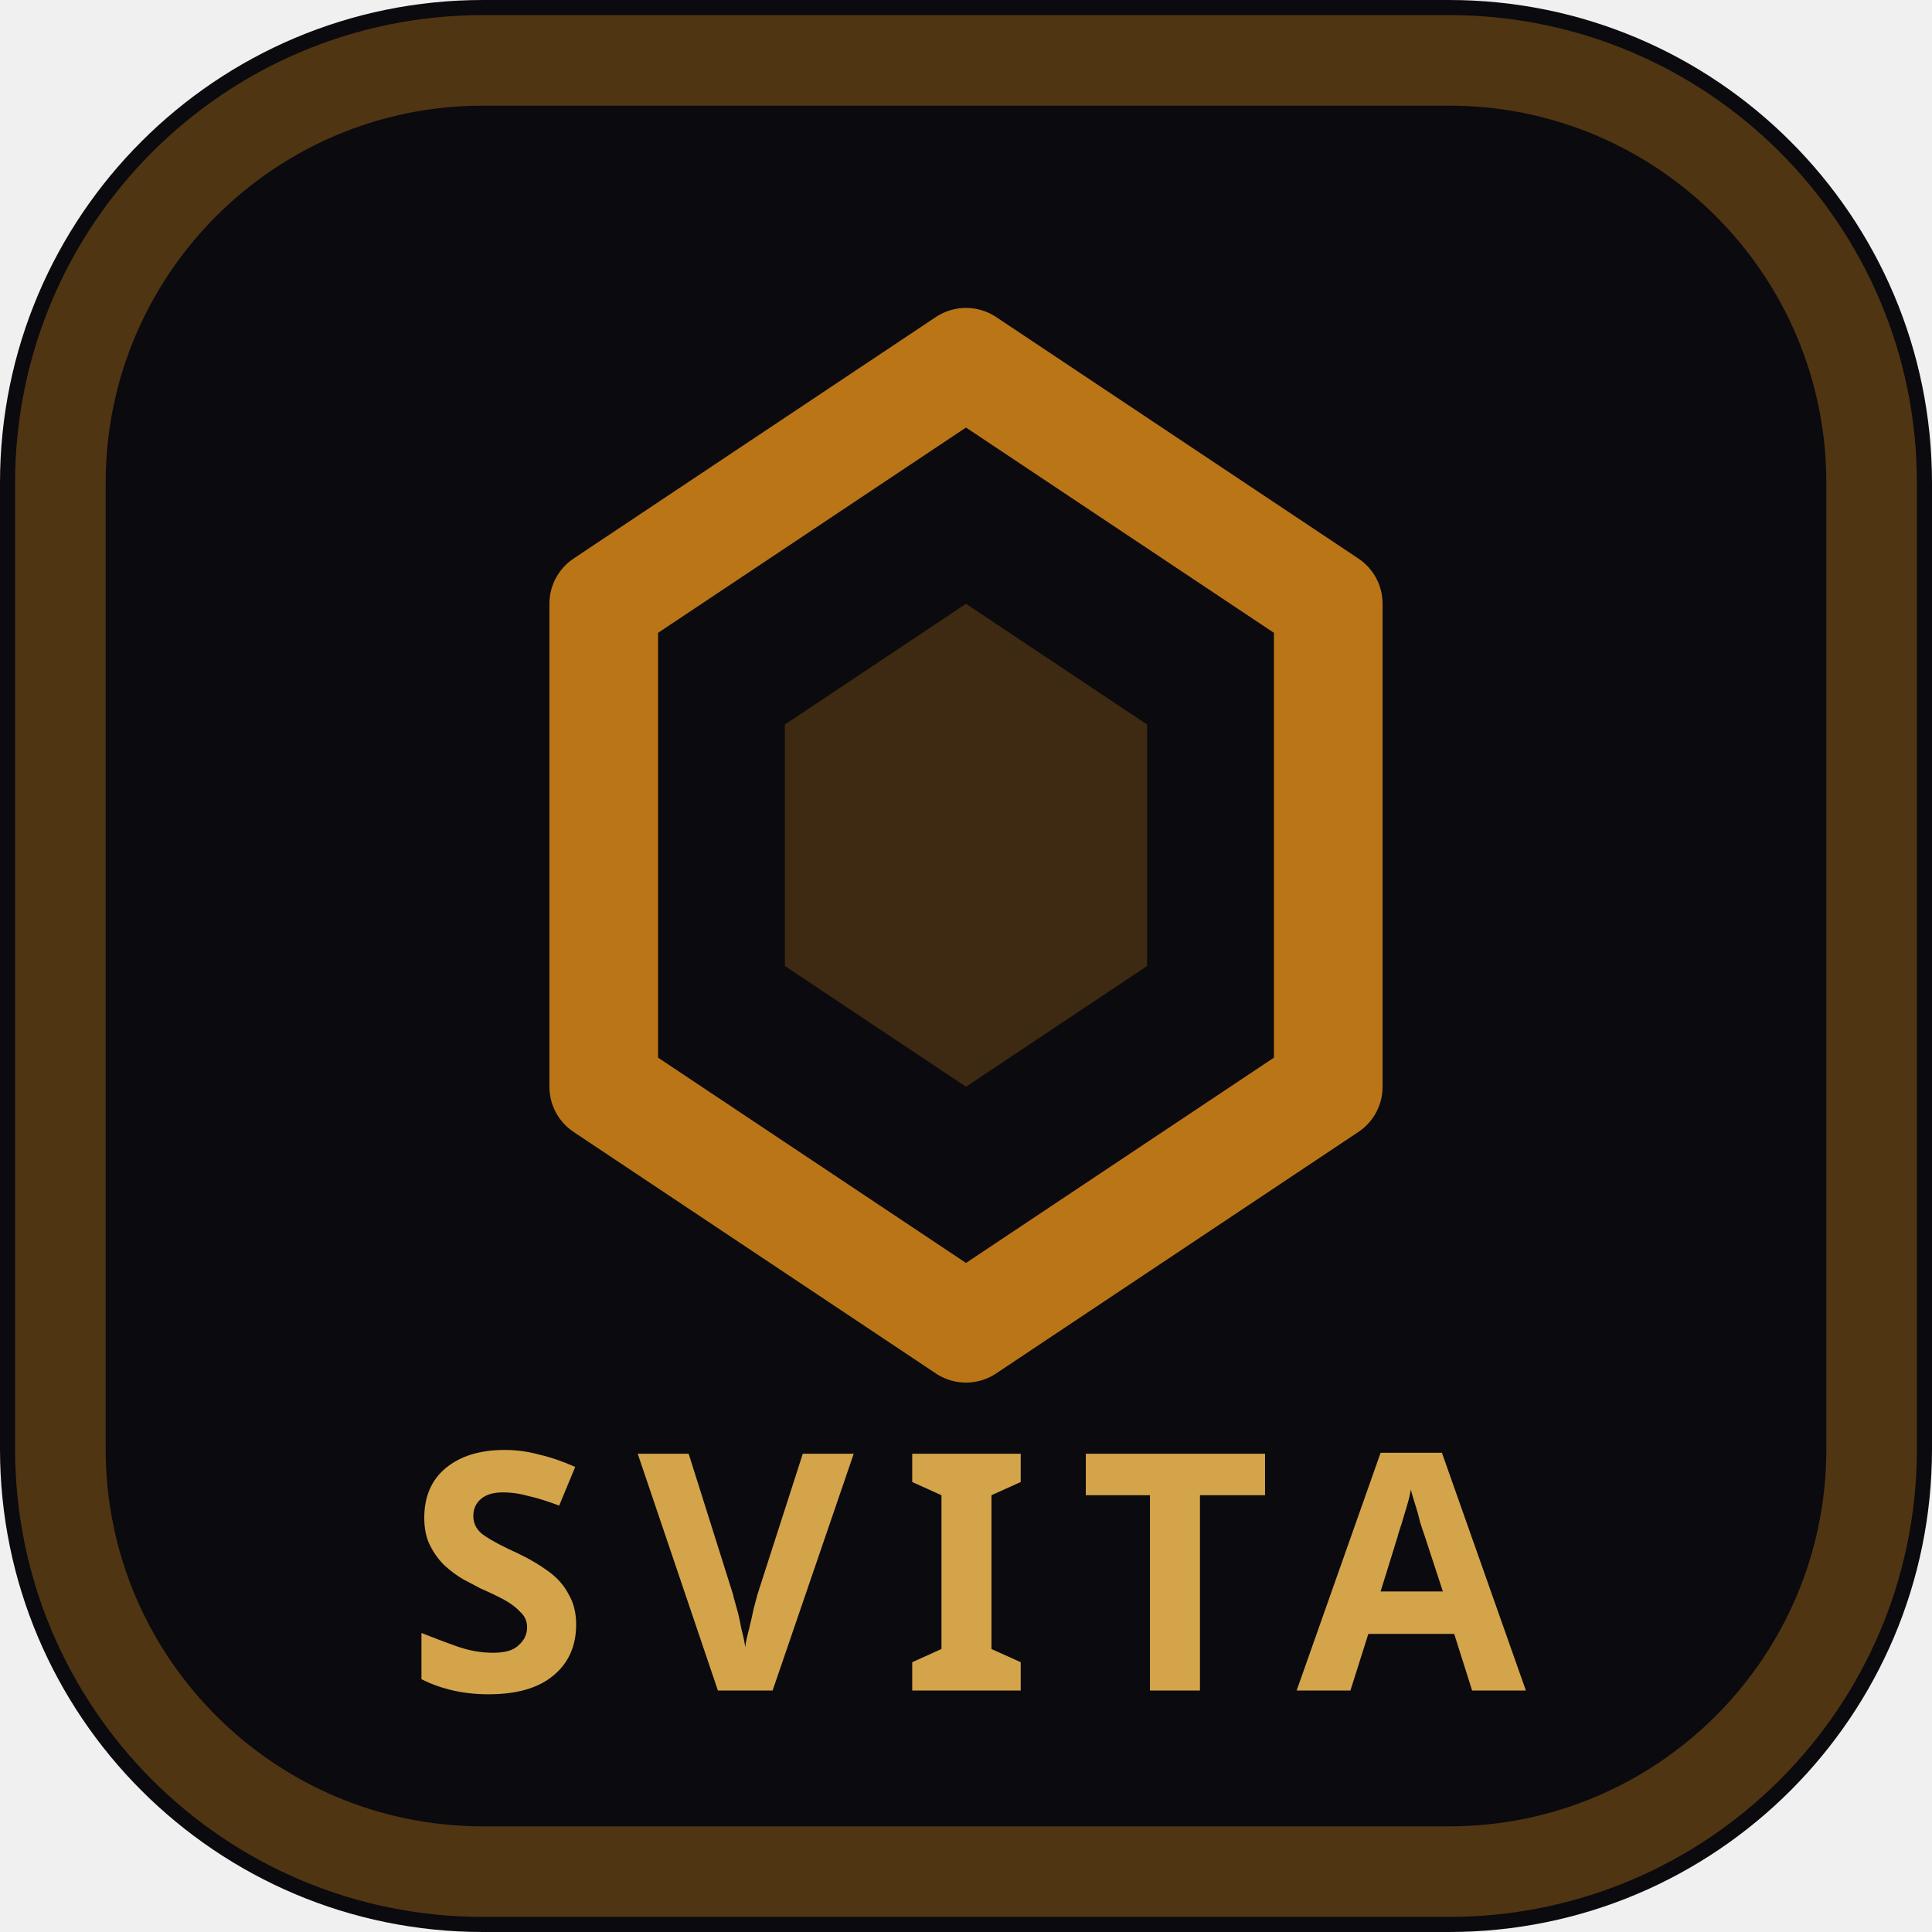
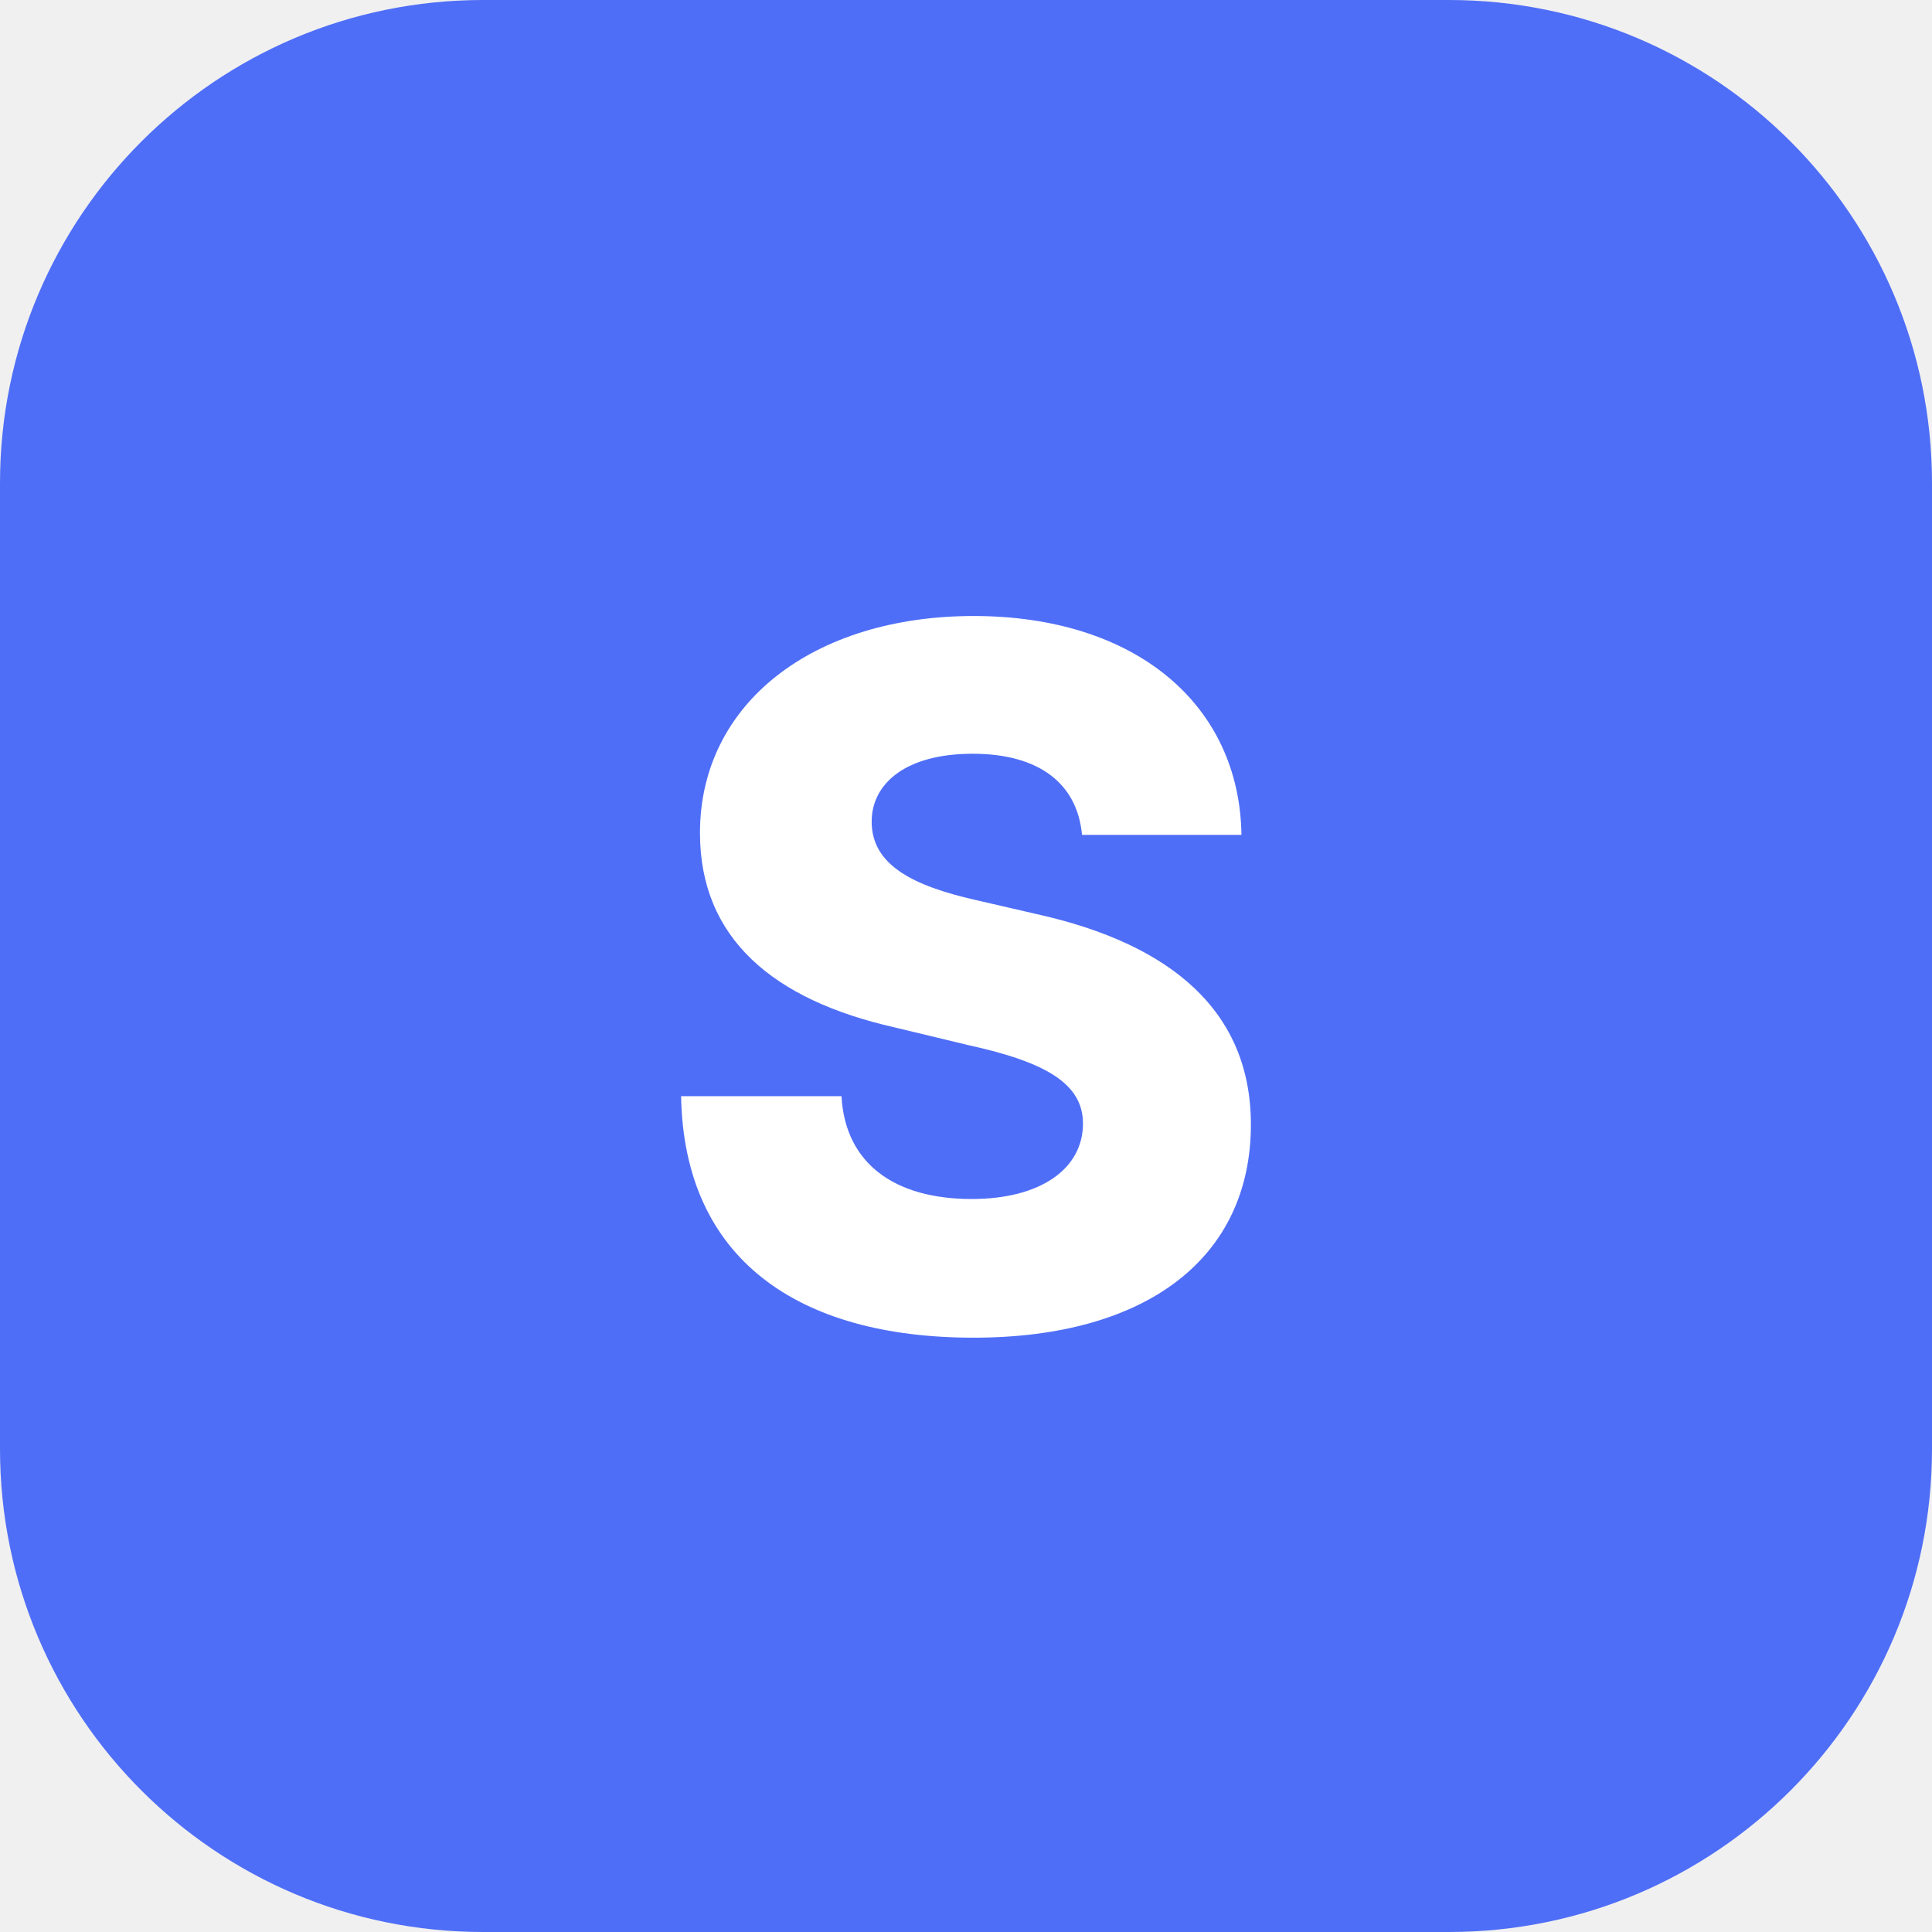
<svg xmlns="http://www.w3.org/2000/svg" viewBox="0 0 32 32" width="32" height="32">
-   <rect width="32" height="32" rx="8" fill="#0A0A0F" />
-   <rect x="1" y="1" width="30" height="30" rx="7" fill="none" stroke="#BA7517" stroke-width="1.5" opacity="0.4" />
-   <path d="M16 6 L22 10 L22 18 L16 22 L10 18 L10 10 Z" fill="none" stroke="#BA7517" stroke-width="1.8" stroke-linejoin="round" />
-   <path d="M16 10 L19 12 L19 16 L16 18 L13 16 L13 12 Z" fill="#BA7517" opacity="0.3" />
-   <text x="16" y="28" font-family="Sora,sans-serif" font-weight="700" font-size="5.5" fill="#D4A44A" text-anchor="middle" letter-spacing="0.8">SVITA</text>
+   <rect width="32" height="32" rx="8" fill="#4f6ef7" />
+   <text x="16" y="22" font-family="Inter,system-ui,sans-serif" font-weight="800" font-size="16" fill="#fff" text-anchor="middle">S</text>
</svg>
